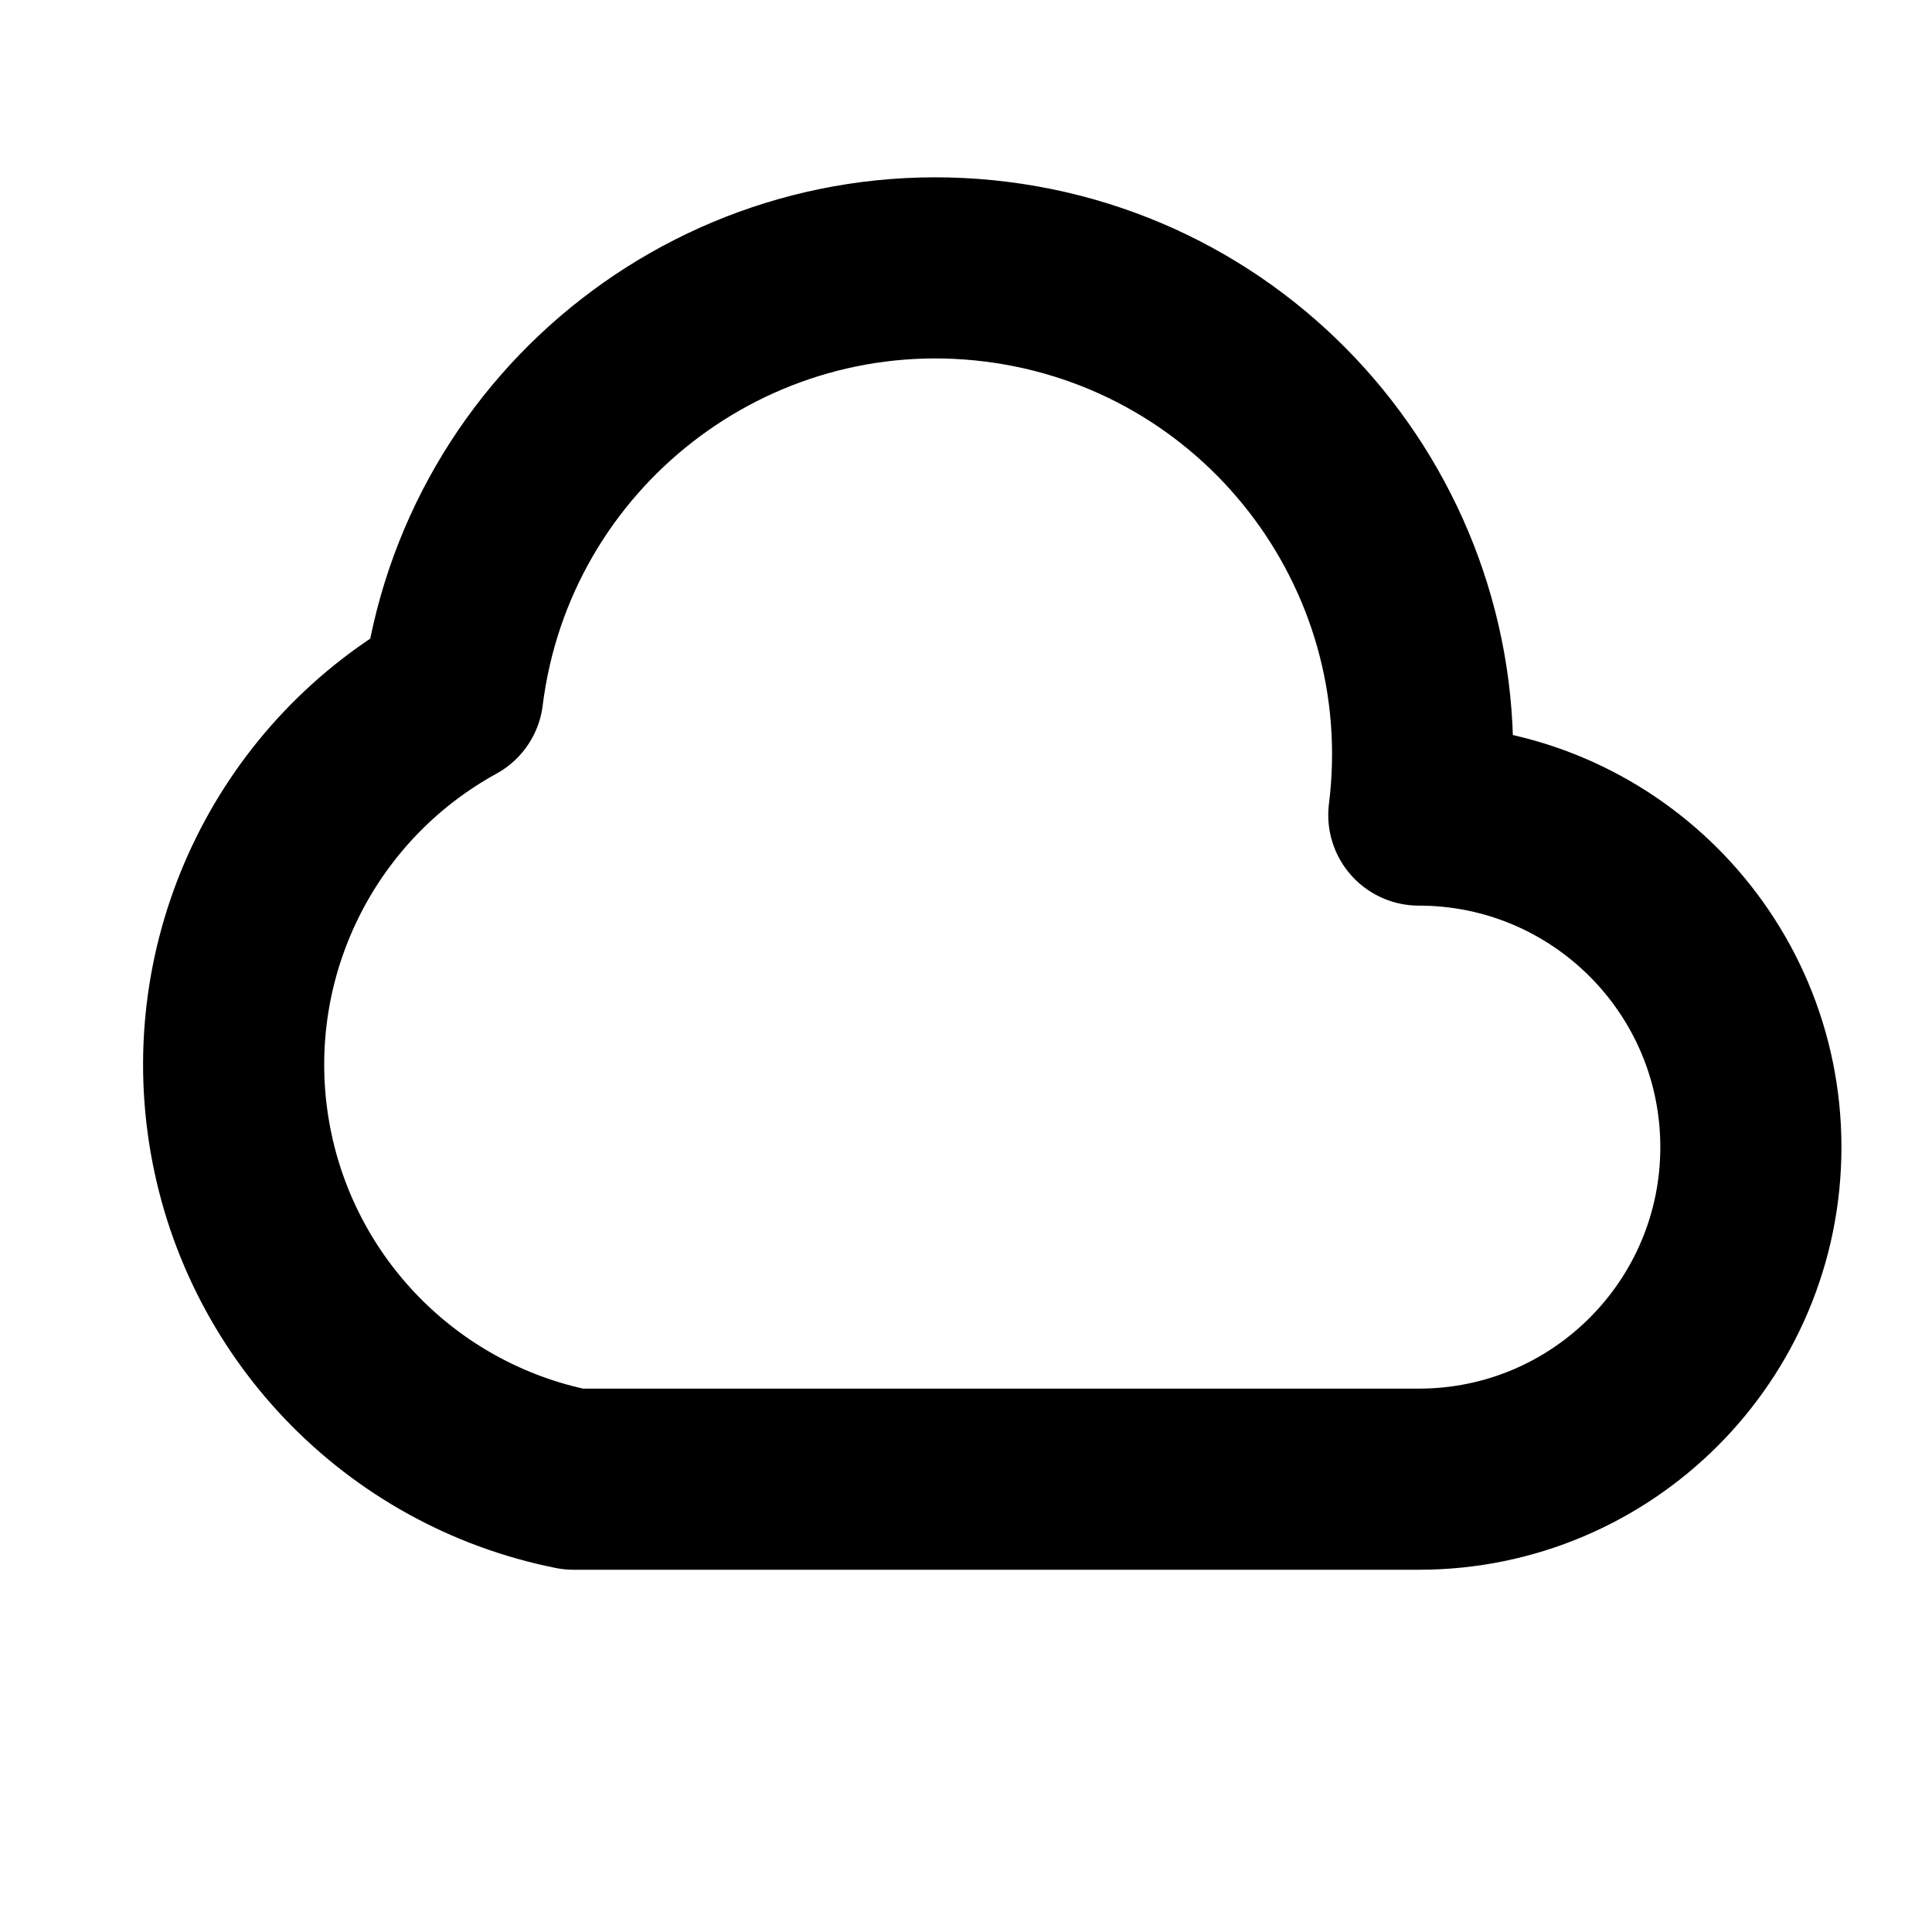
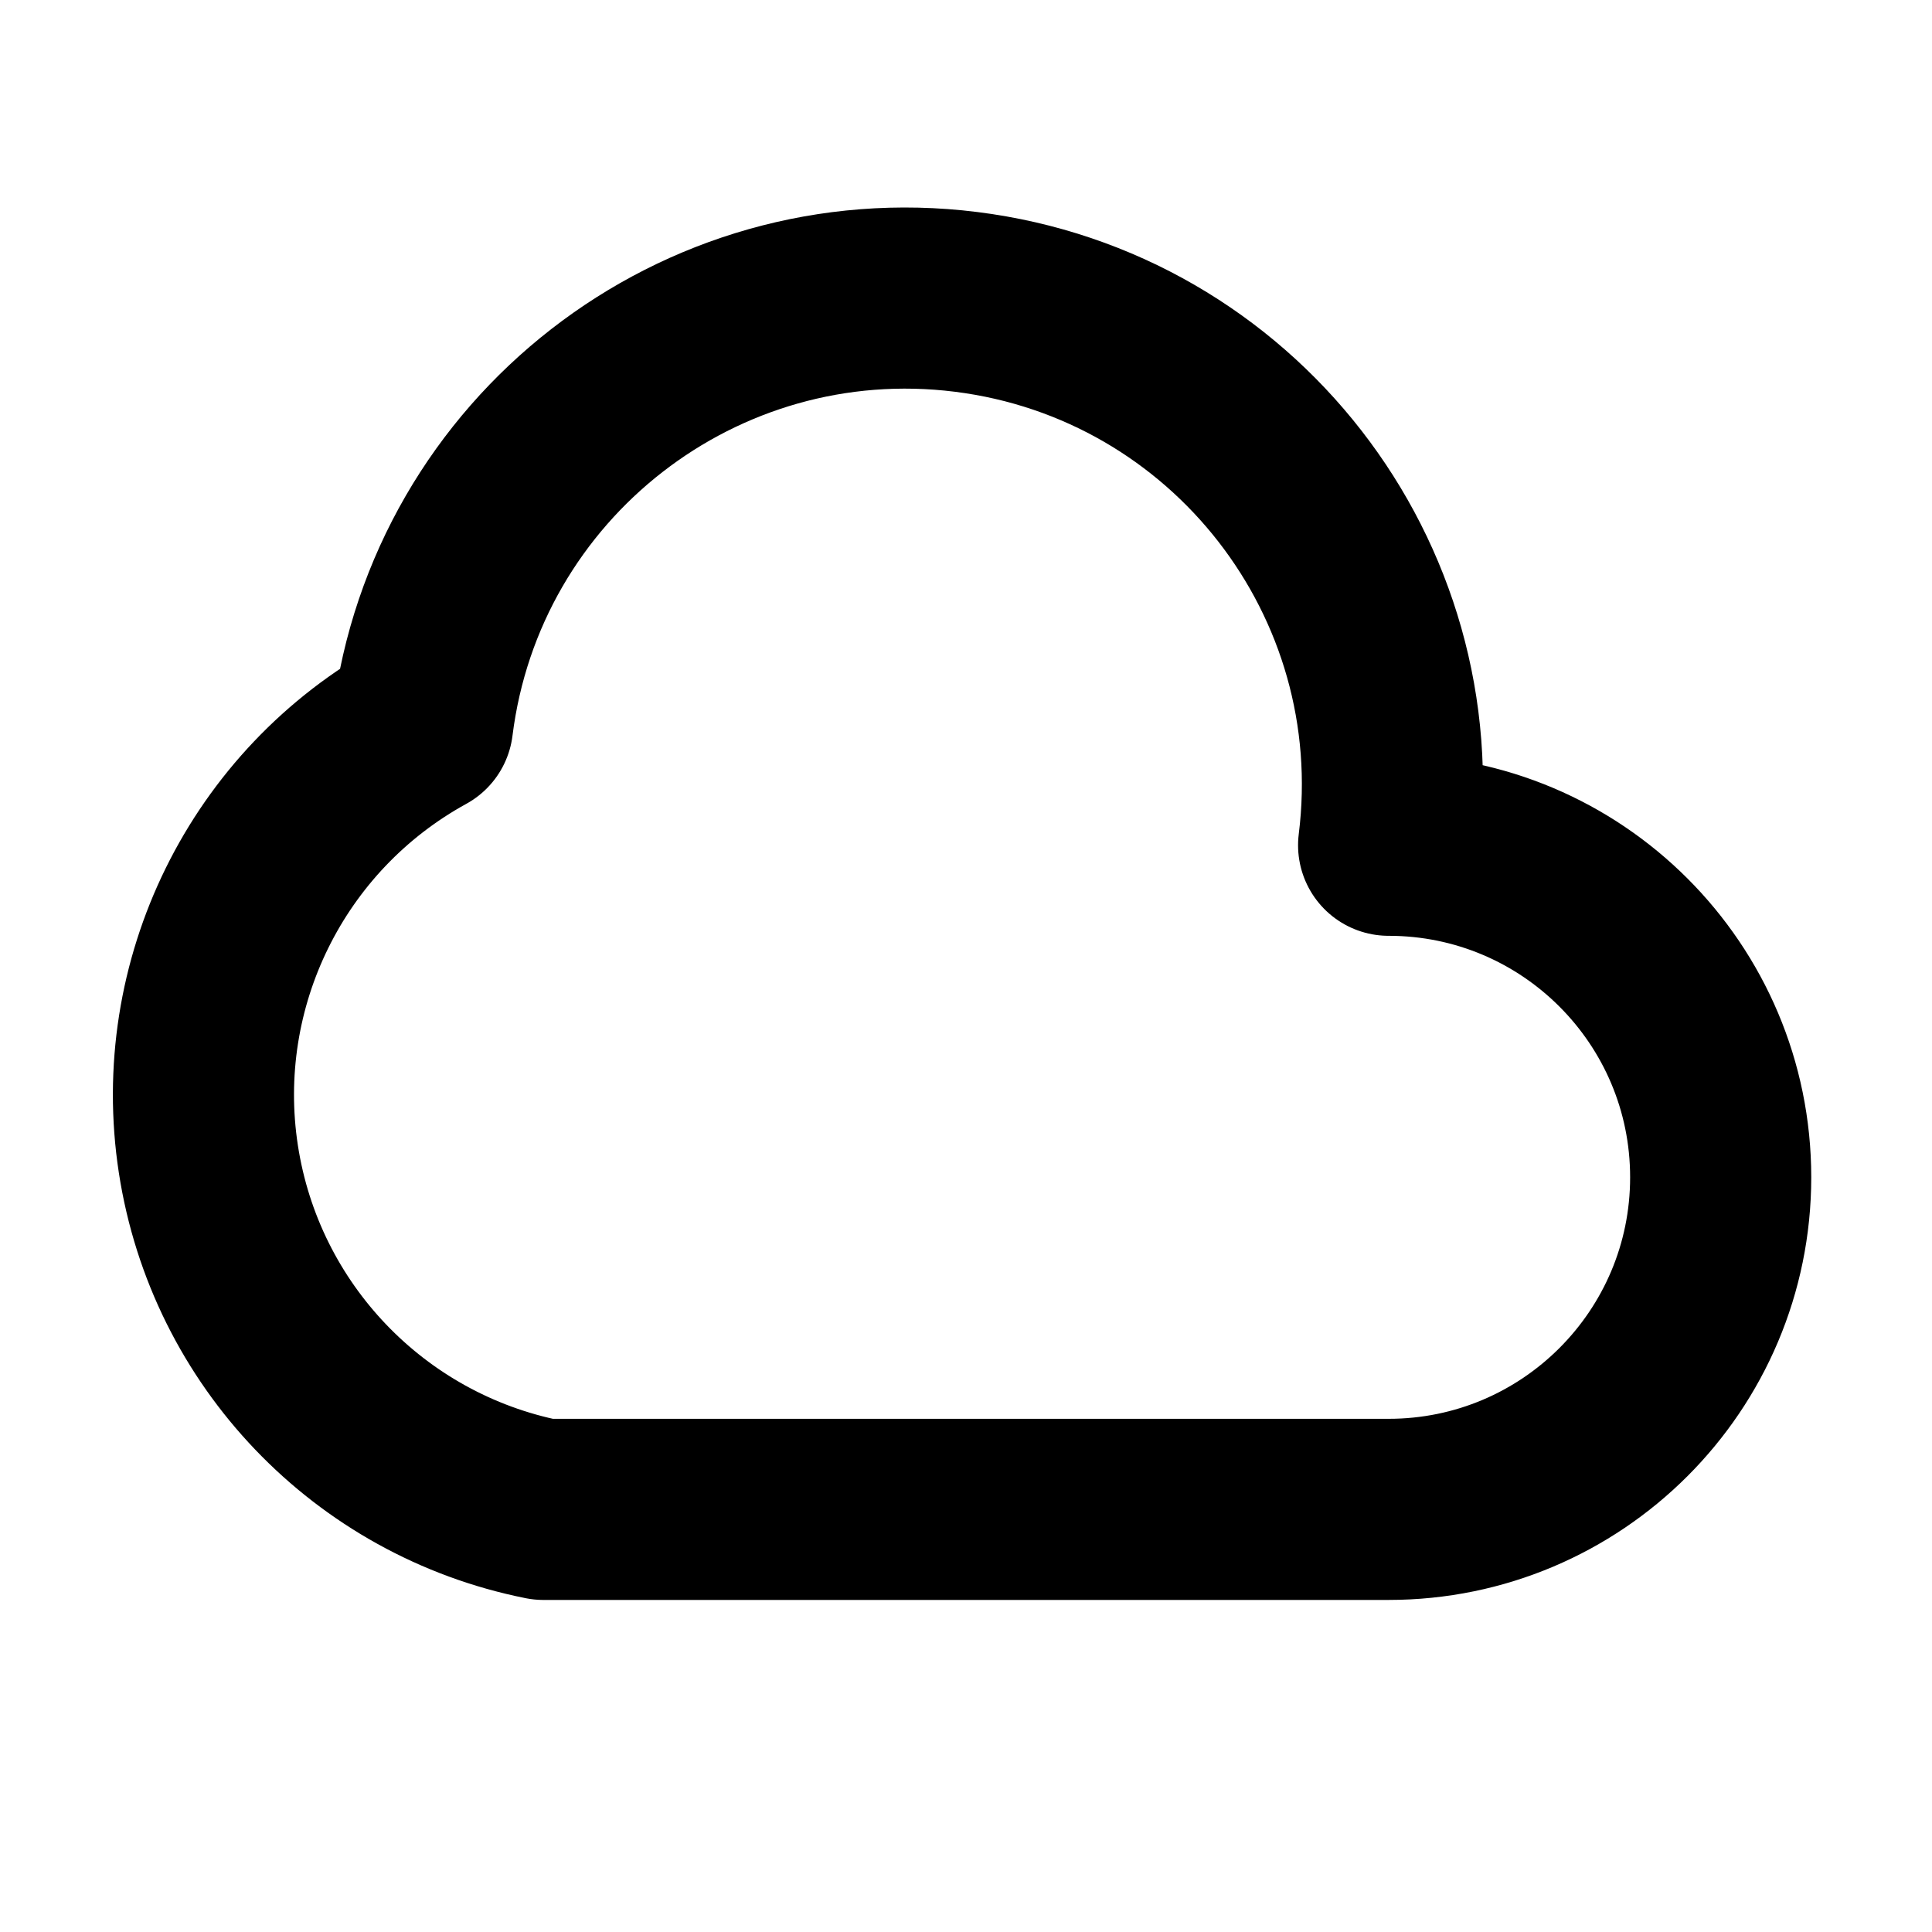
<svg xmlns="http://www.w3.org/2000/svg" viewBox="0 0 16 16" fill="none" stroke="currentColor" stroke-width="1.5" stroke-linecap="round" stroke-linejoin="round">
-   <path d="M4.75 12.25H11.75A2.5 2.5 0 0 0 11.75 6.75A4 4 0 0 0 3.75 5.75A3.5 3.5 0 0 0 4.75 12.25Z" />
+   <path d="M4.5 12.5H11.5A2.5 2.5 0 0 0 11.5 7A4 4 0 0 0 3.5 6A3.5 3.5 0 0 0 4.5 12.5Z" />
</svg>
